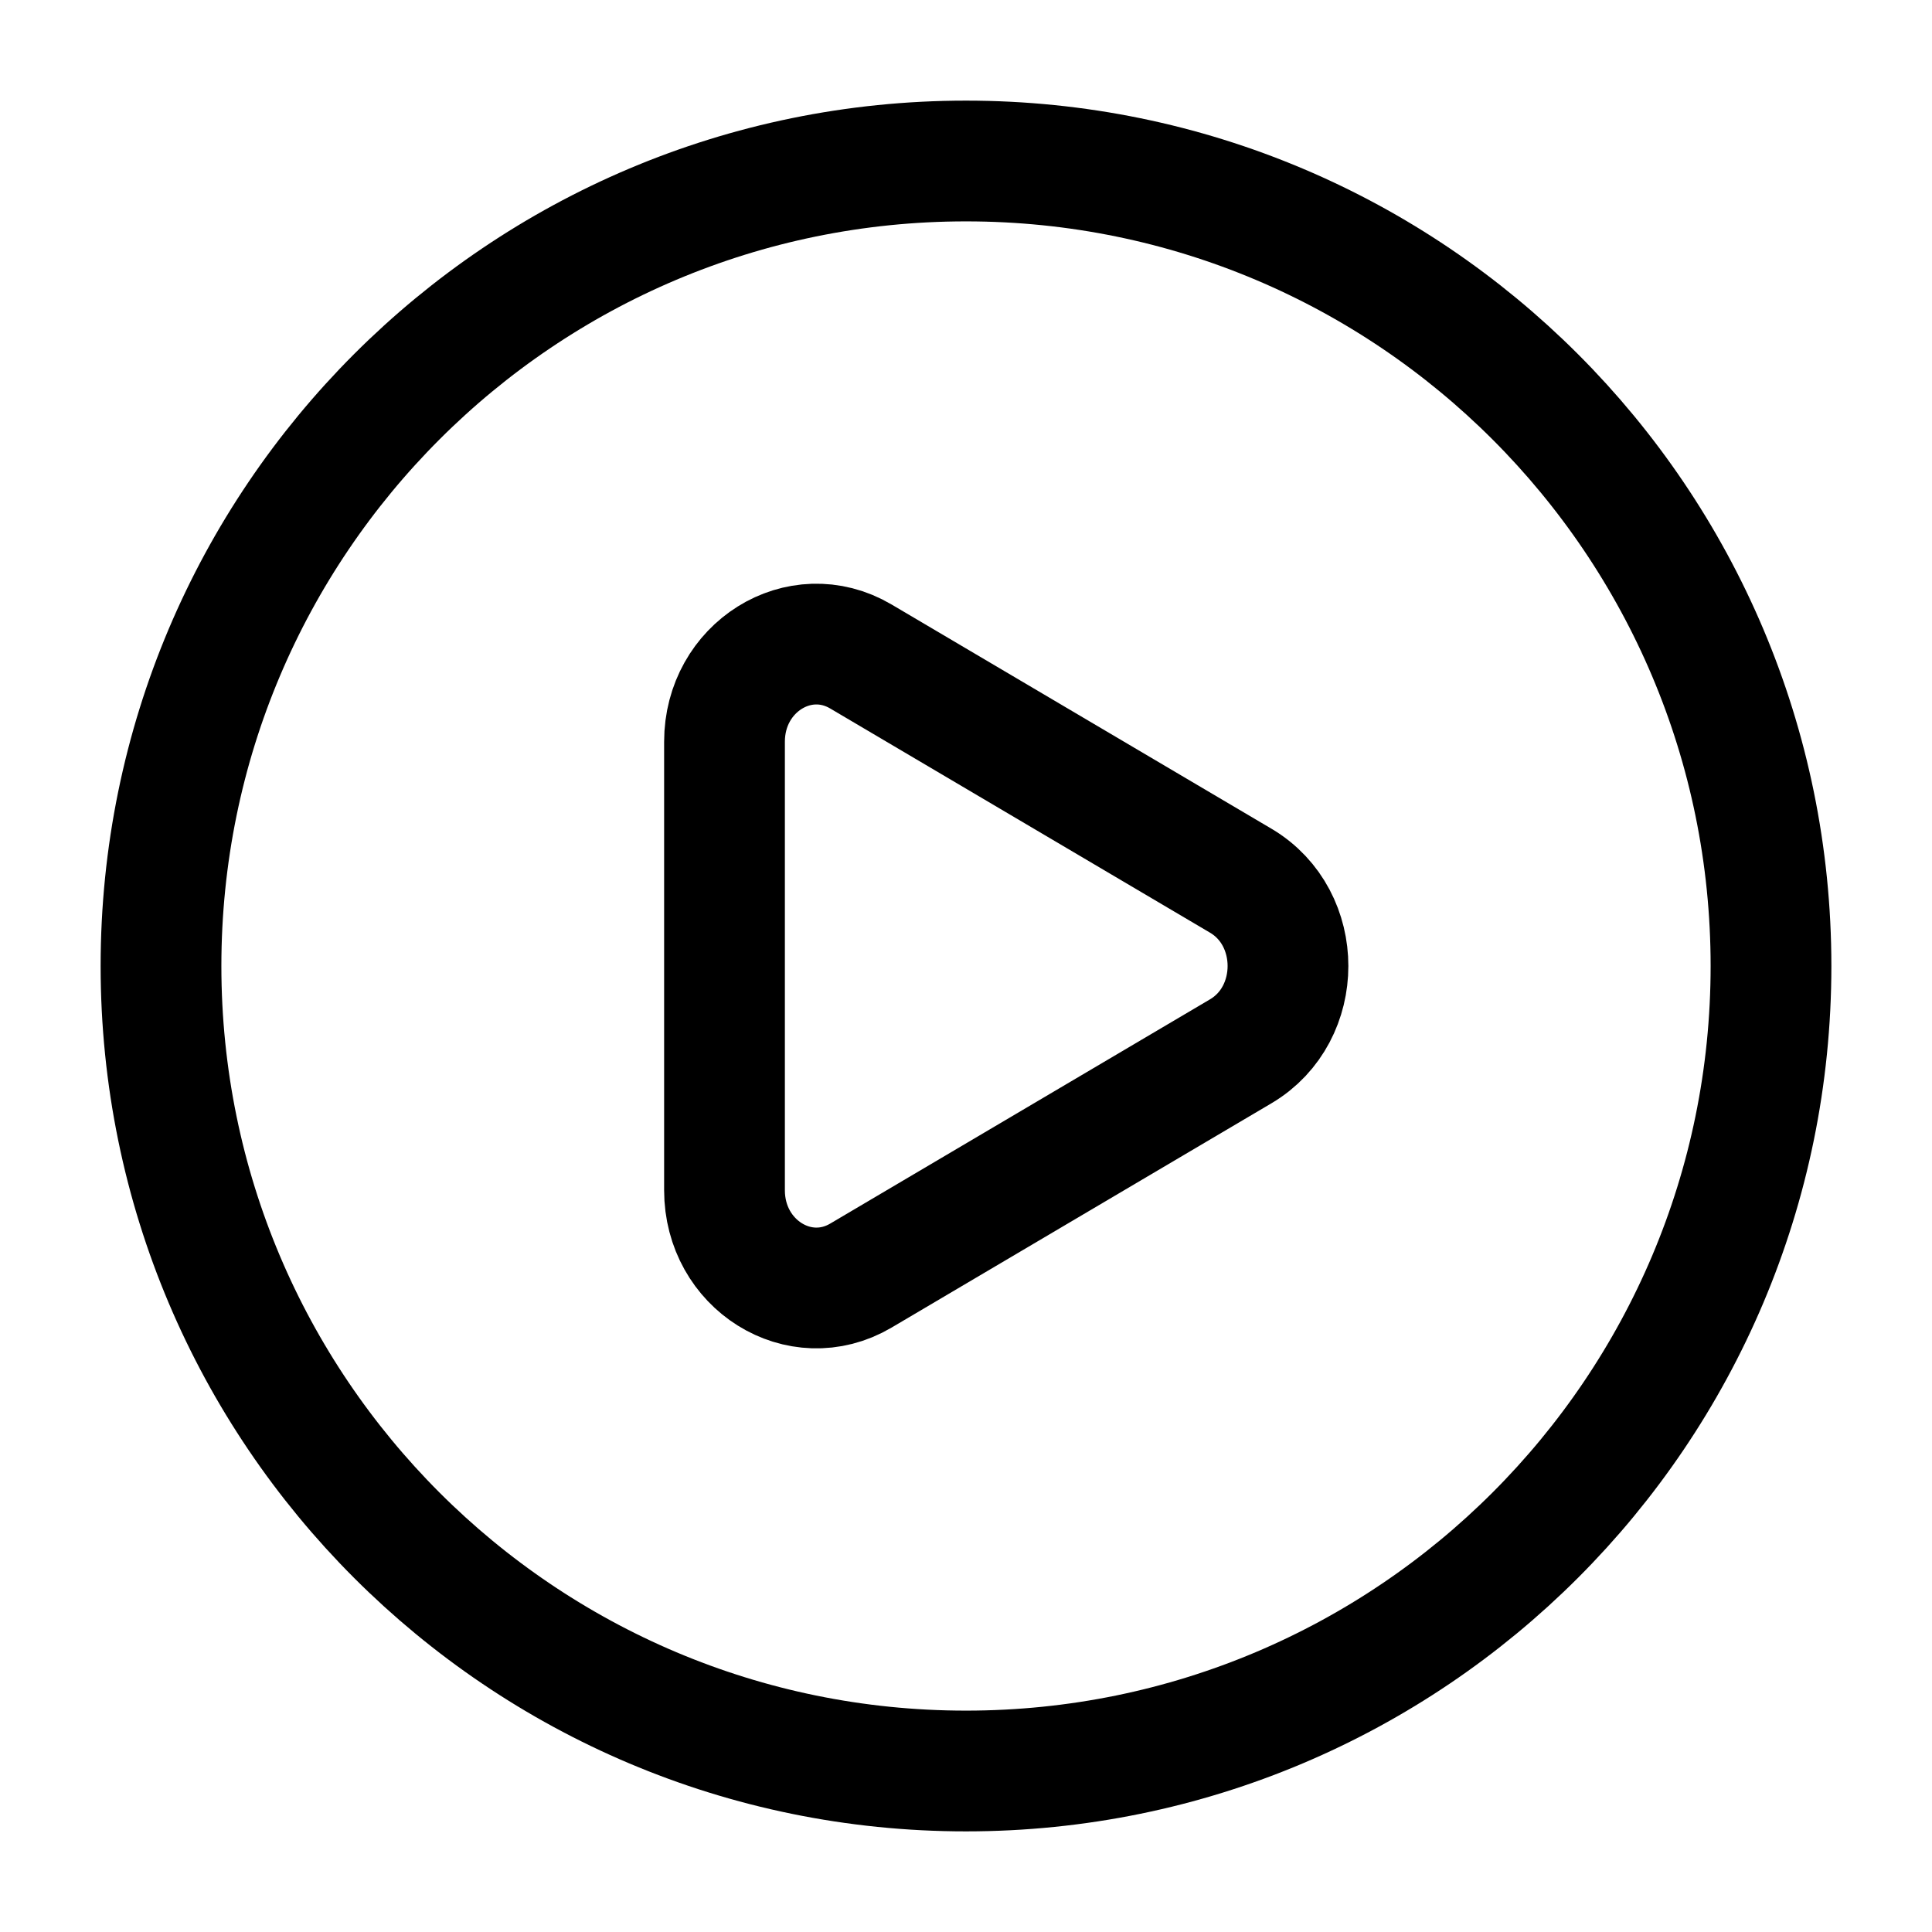
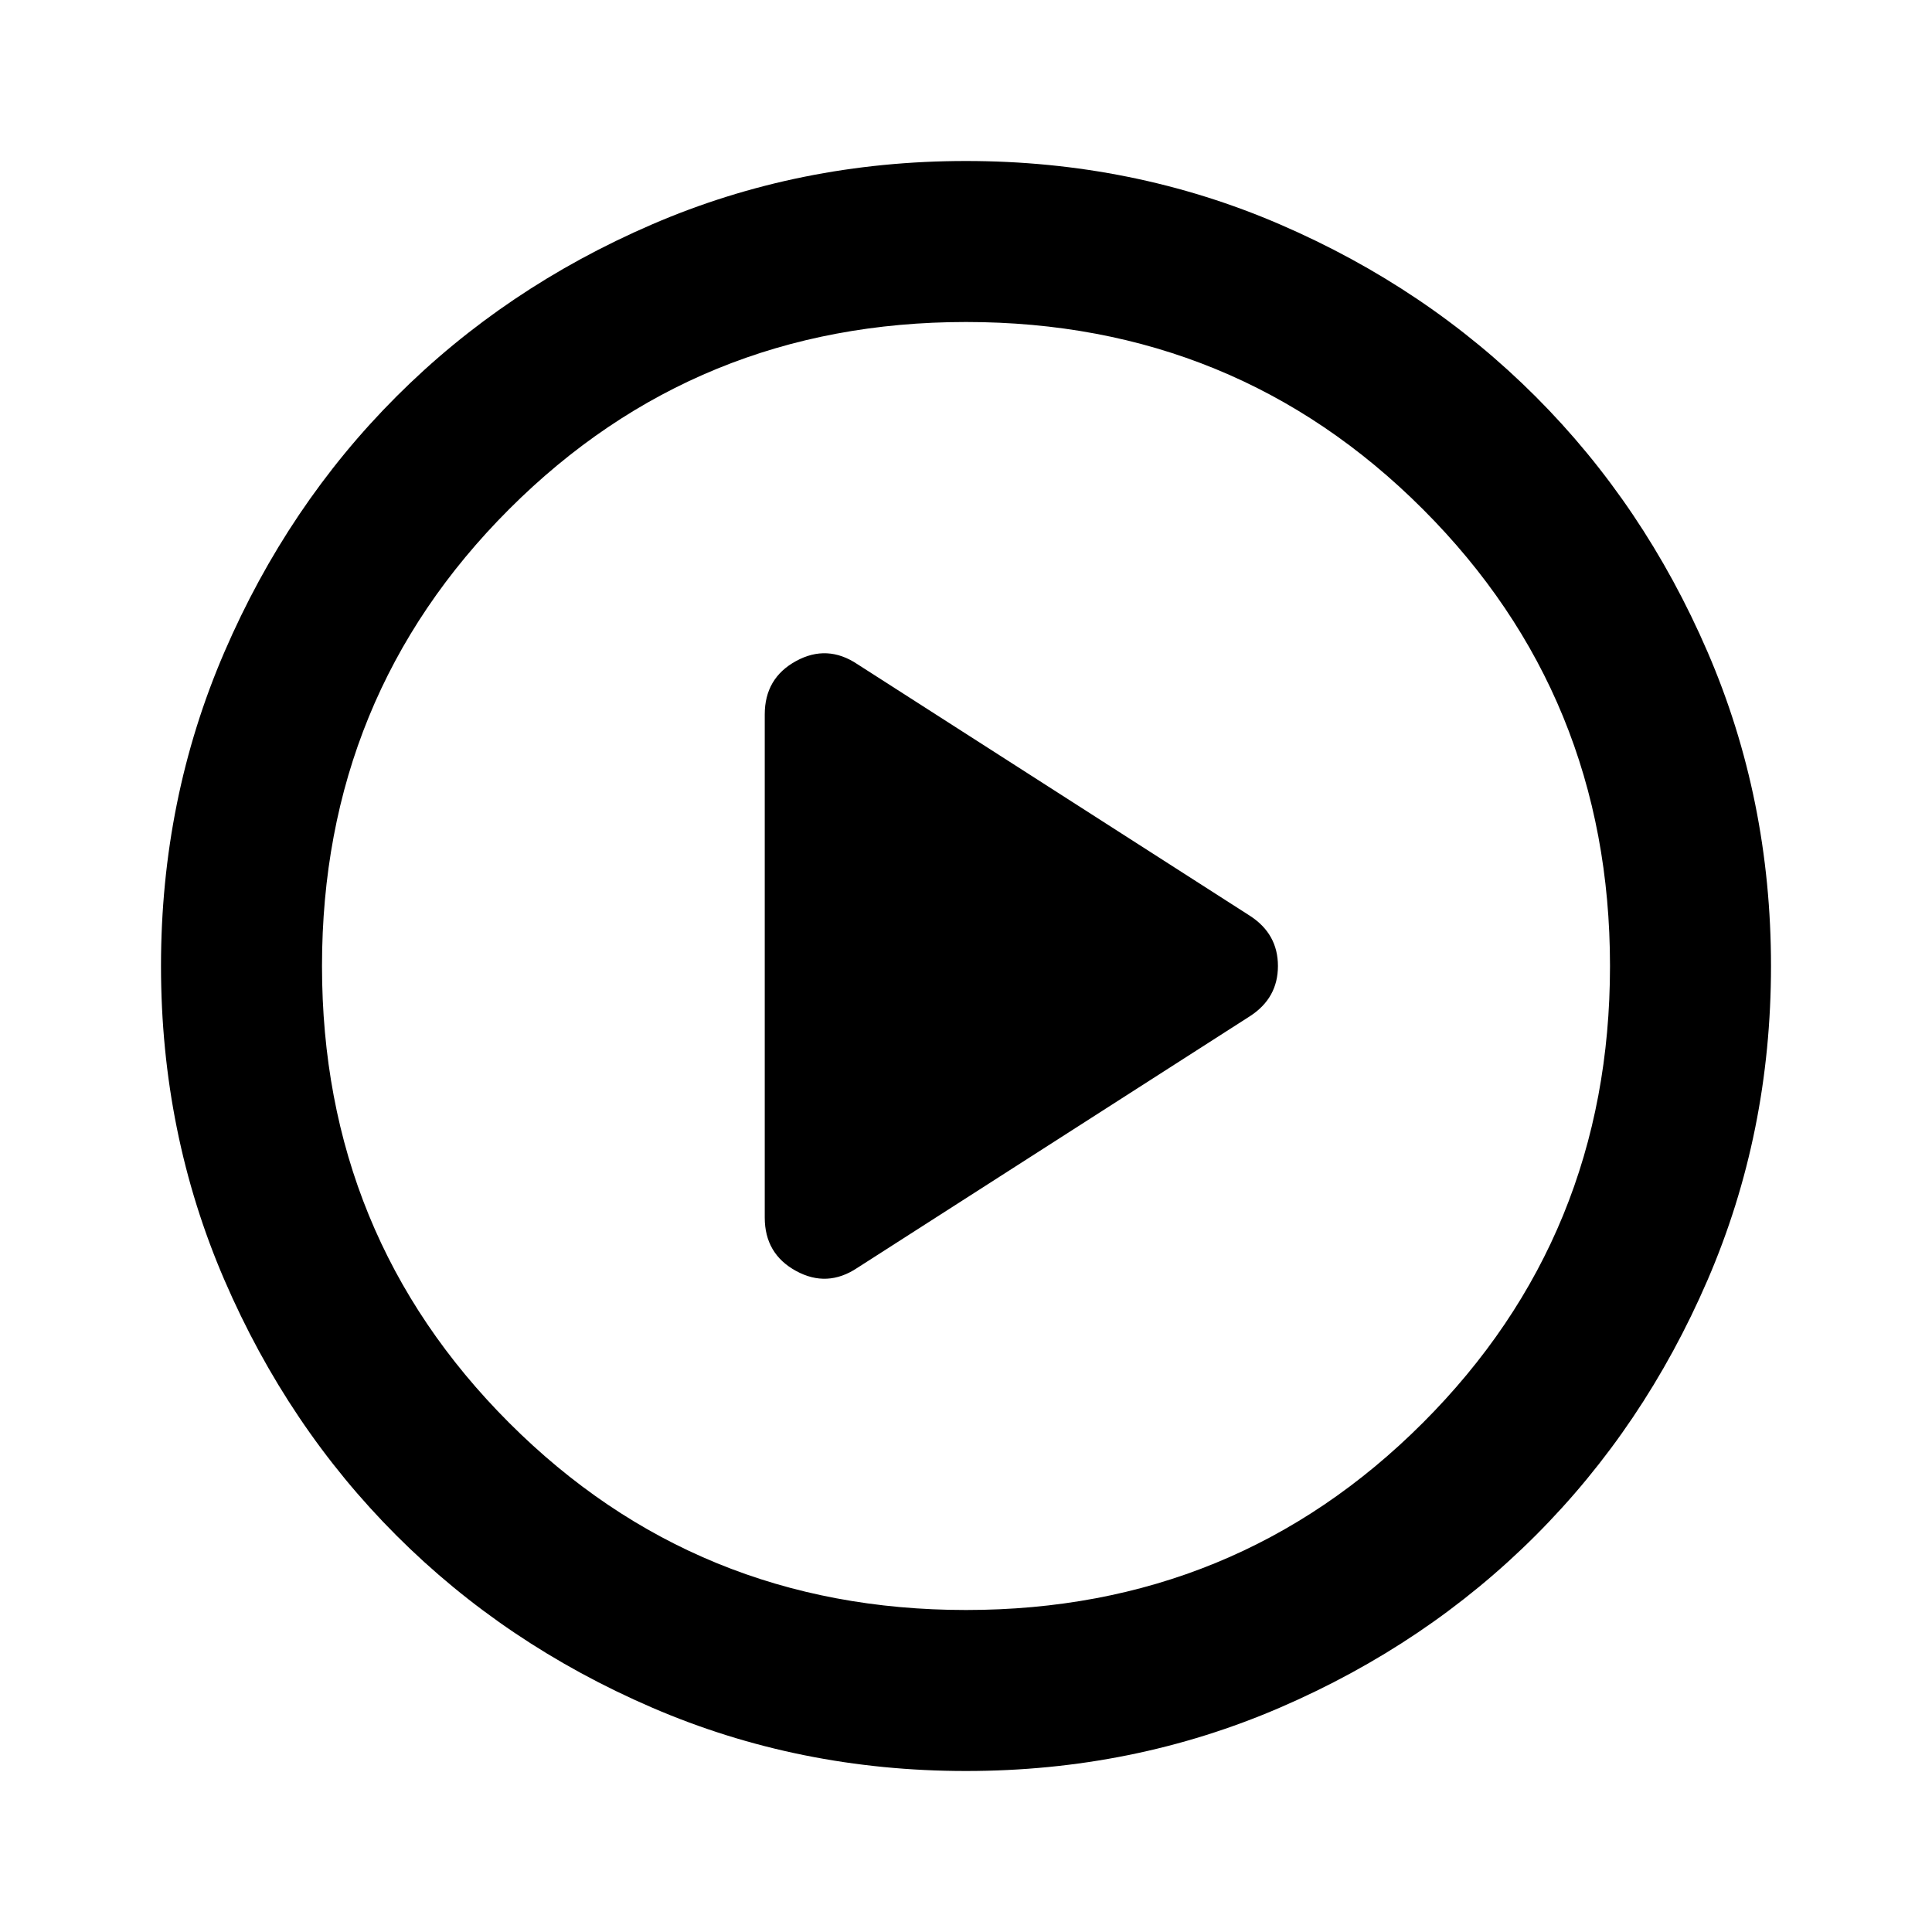
- <svg xmlns="http://www.w3.org/2000/svg" width="24" height="24" viewBox="0 0 24 24">
-   <g fill="none" stroke="currentColor" stroke-width="1.5">
-     <circle cx="12" cy="12" r="10" />
-     <path d="M15.414 10.941c.781.462.781 1.656 0 2.118l-4.72 2.787C9.934 16.294 9 15.71 9 14.786V9.214c0-.924.934-1.507 1.694-1.059z" />
-   </g>
+ <svg xmlns="http://www.w3.org/2000/svg" height="24px" viewBox="0 -960 960 960" width="24px" fill="#000000">
+   <path d="m426-330 195-125q14-9 14-25t-14-25L426-630q-15-10-30.5-1.5T380-605v250q0 18 15.5 26.5T426-330Zm54 250q-83 0-156-31.5T197-197q-54-54-85.5-127T80-480q0-83 31.5-156T197-763q54-54 127-85.5T480-880q83 0 156 31.5T763-763q54 54 85.5 127T880-480q0 83-31.5 156T763-197q-54 54-127 85.5T480-80Zm0-80q134 0 227-93t93-227q0-134-93-227t-227-93q-134 0-227 93t-93 227q0 134 93 227t227 93Zm0-320Z" />
</svg>
